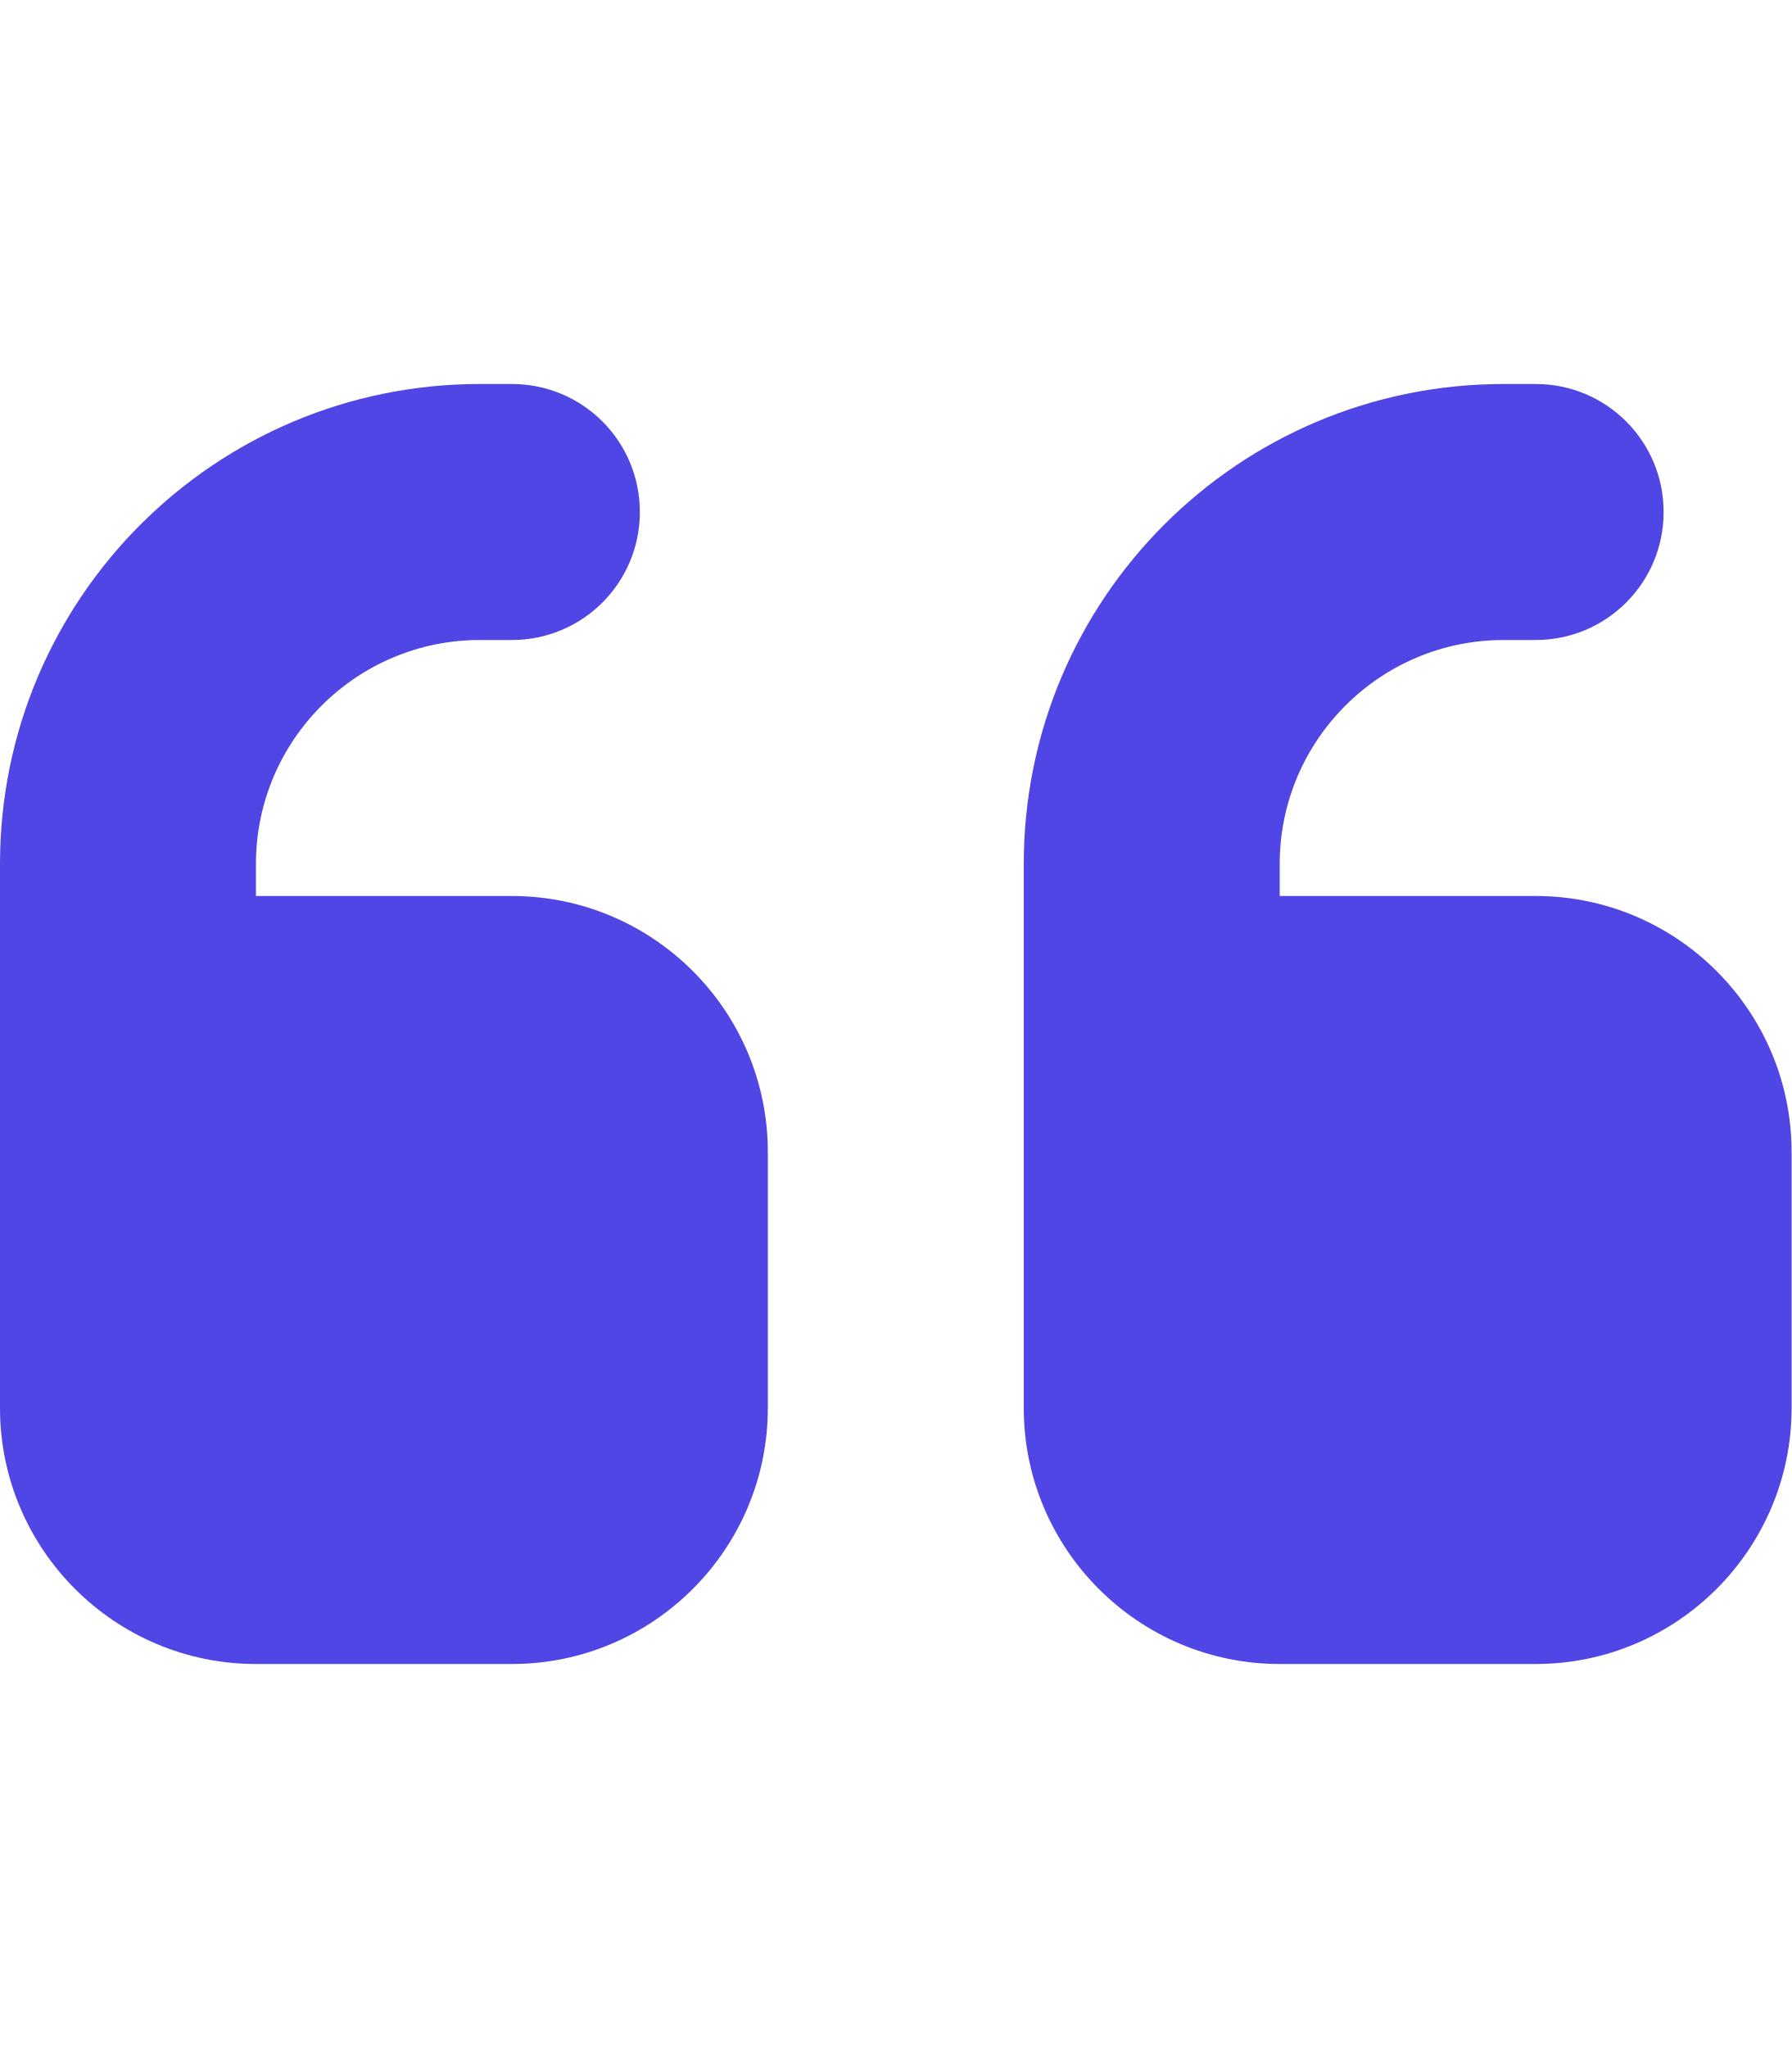
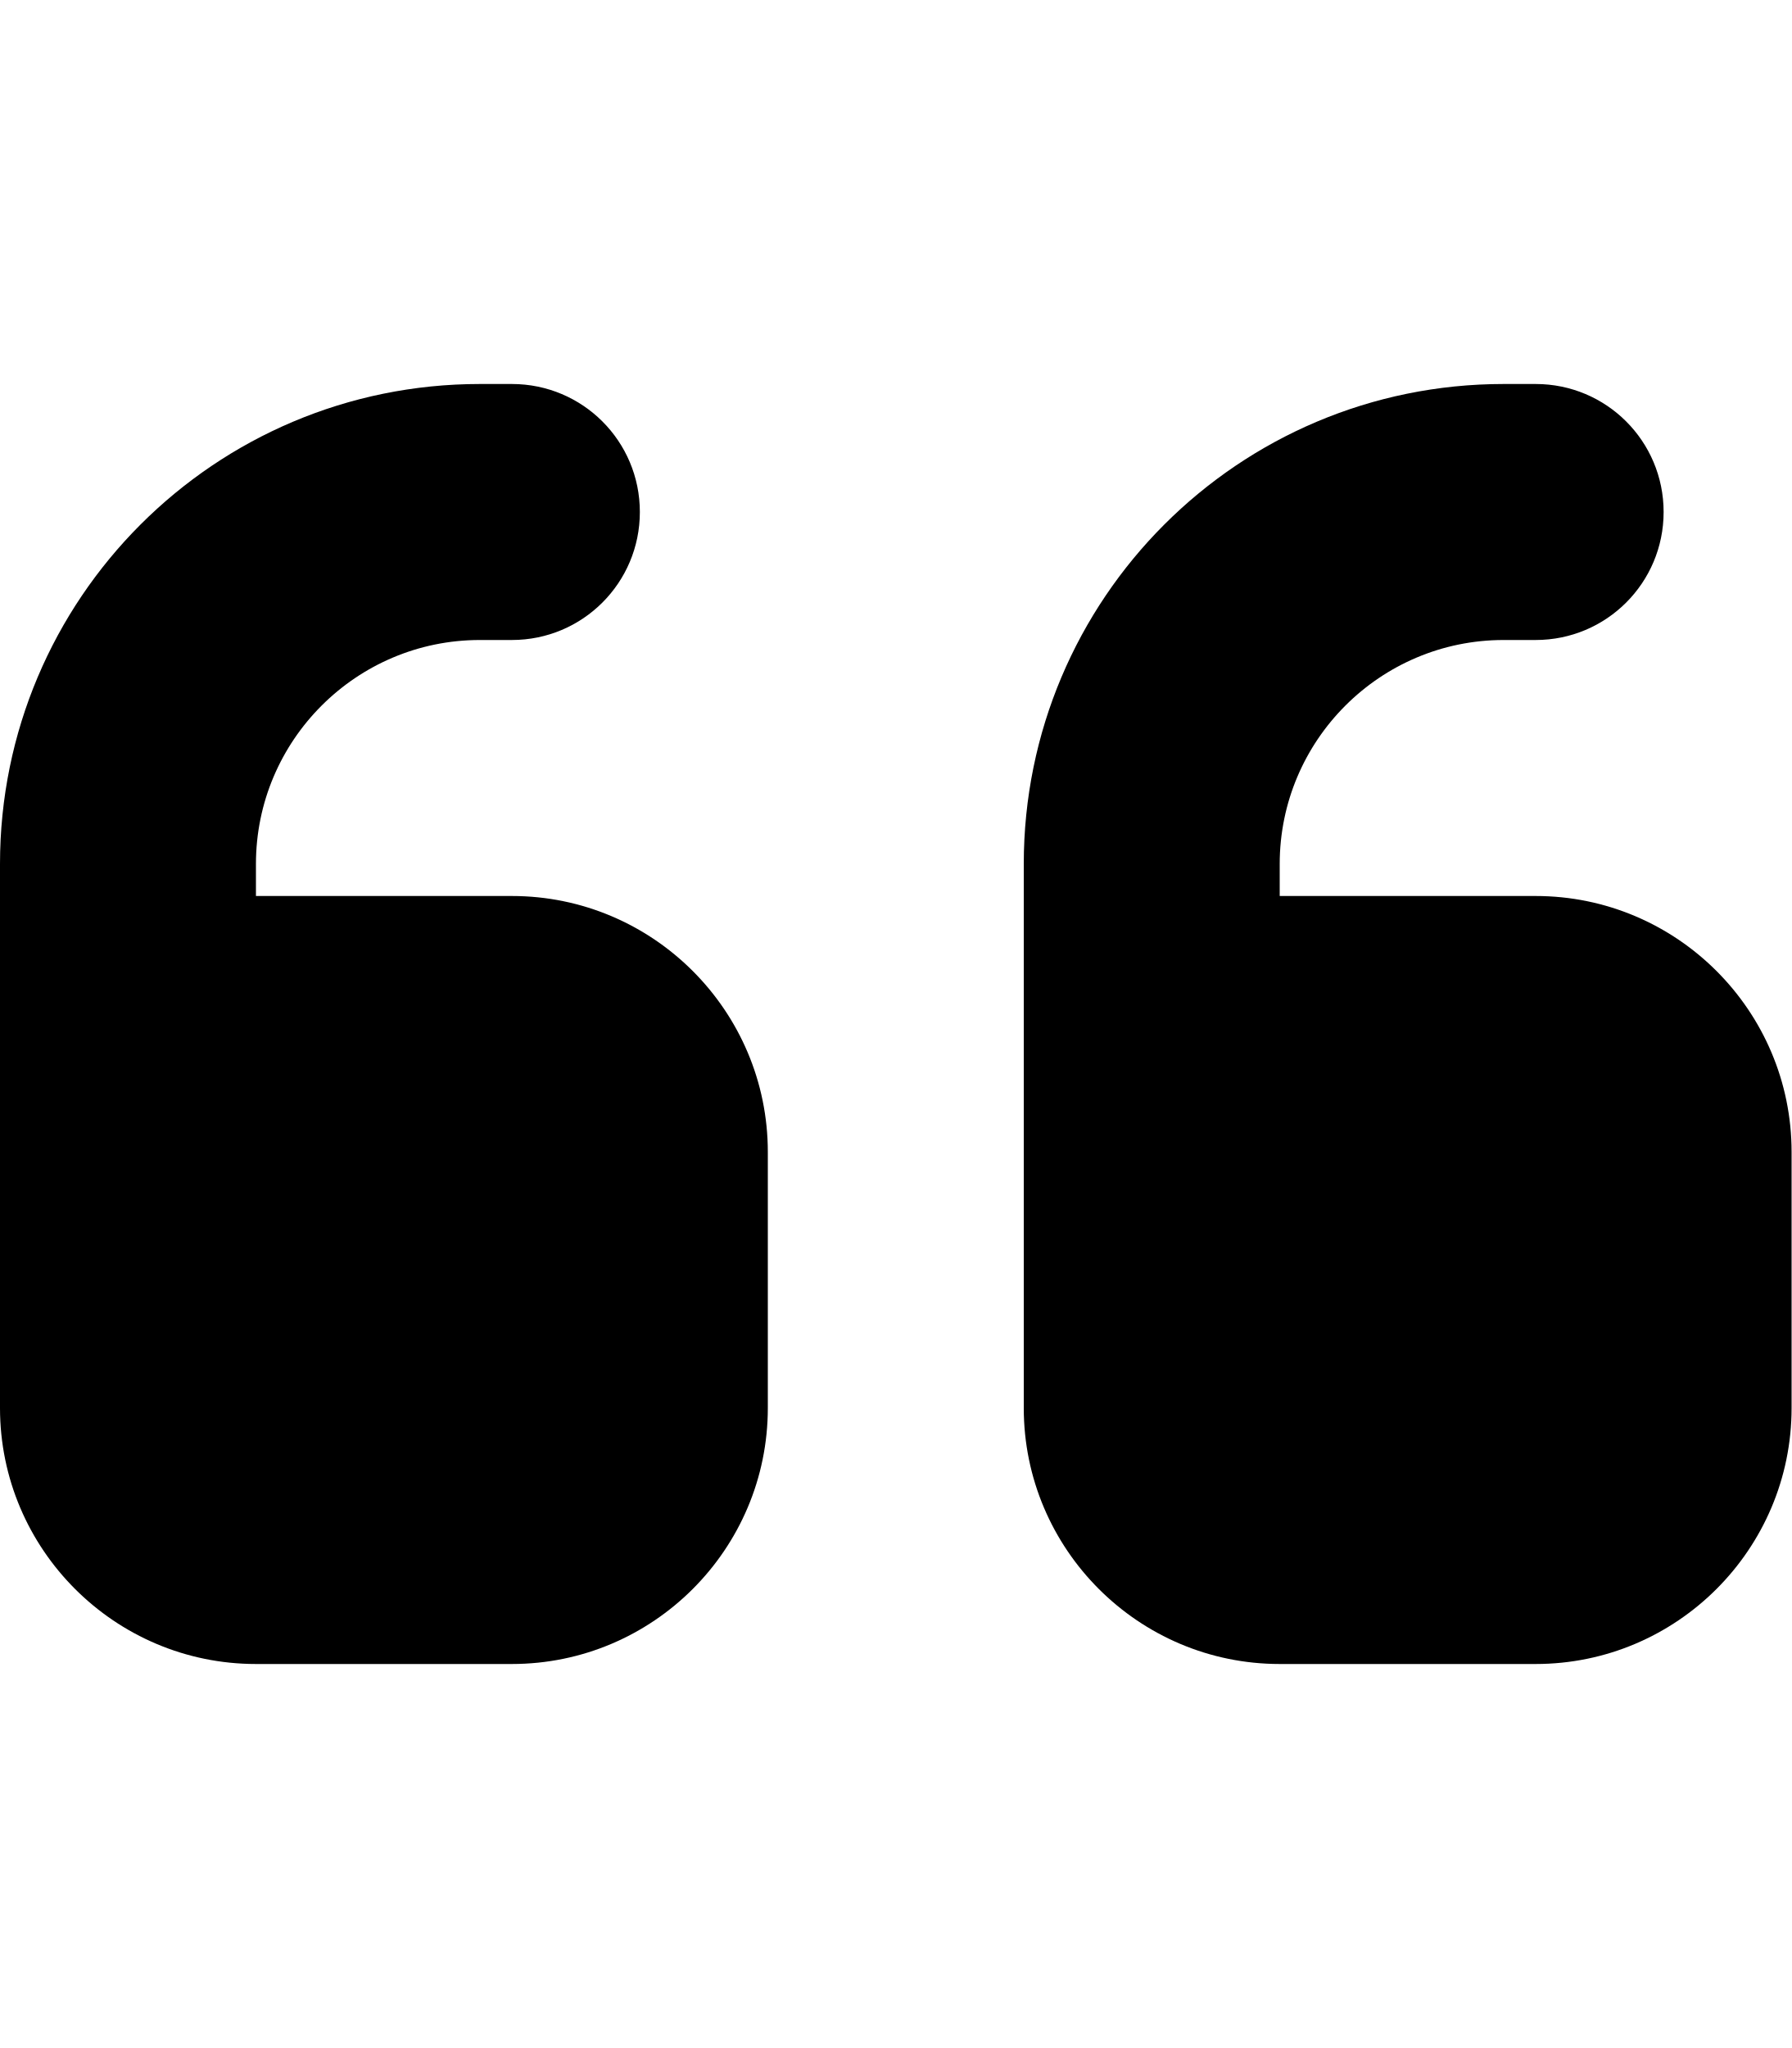
<svg xmlns="http://www.w3.org/2000/svg" viewBox="0 0 448 512">
-   <path fill="#4F46E5" d="M0 216C0 149.7 53.7 96 120 96h8c17.7 0 32 14.3 32 32s-14.3 32-32 32h-8c-30.9 0-56 25.1-56 56v8h64c35.3 0 64 28.7 64 64v64c0 35.3-28.7 64-64 64H64c-35.3 0-64-28.7-64-64V320 288 216zm256 0c0-66.3 53.7-120 120-120h8c17.7 0 32 14.3 32 32s-14.3 32-32 32h-8c-30.9 0-56 25.1-56 56v8h64c35.3 0 64 28.7 64 64v64c0 35.3-28.7 64-64 64H320c-35.3 0-64-28.7-64-64V320 288 216z" />
+   <path fill="#000" d="M0 216C0 149.7 53.7 96 120 96h8c17.7 0 32 14.3 32 32s-14.3 32-32 32h-8c-30.9 0-56 25.1-56 56v8h64c35.3 0 64 28.7 64 64v64c0 35.3-28.7 64-64 64H64c-35.3 0-64-28.7-64-64V320 288 216zm256 0c0-66.3 53.7-120 120-120h8c17.7 0 32 14.3 32 32s-14.3 32-32 32h-8c-30.9 0-56 25.1-56 56v8h64c35.3 0 64 28.7 64 64v64c0 35.3-28.7 64-64 64H320c-35.3 0-64-28.7-64-64V320 288 216z" />
</svg>
